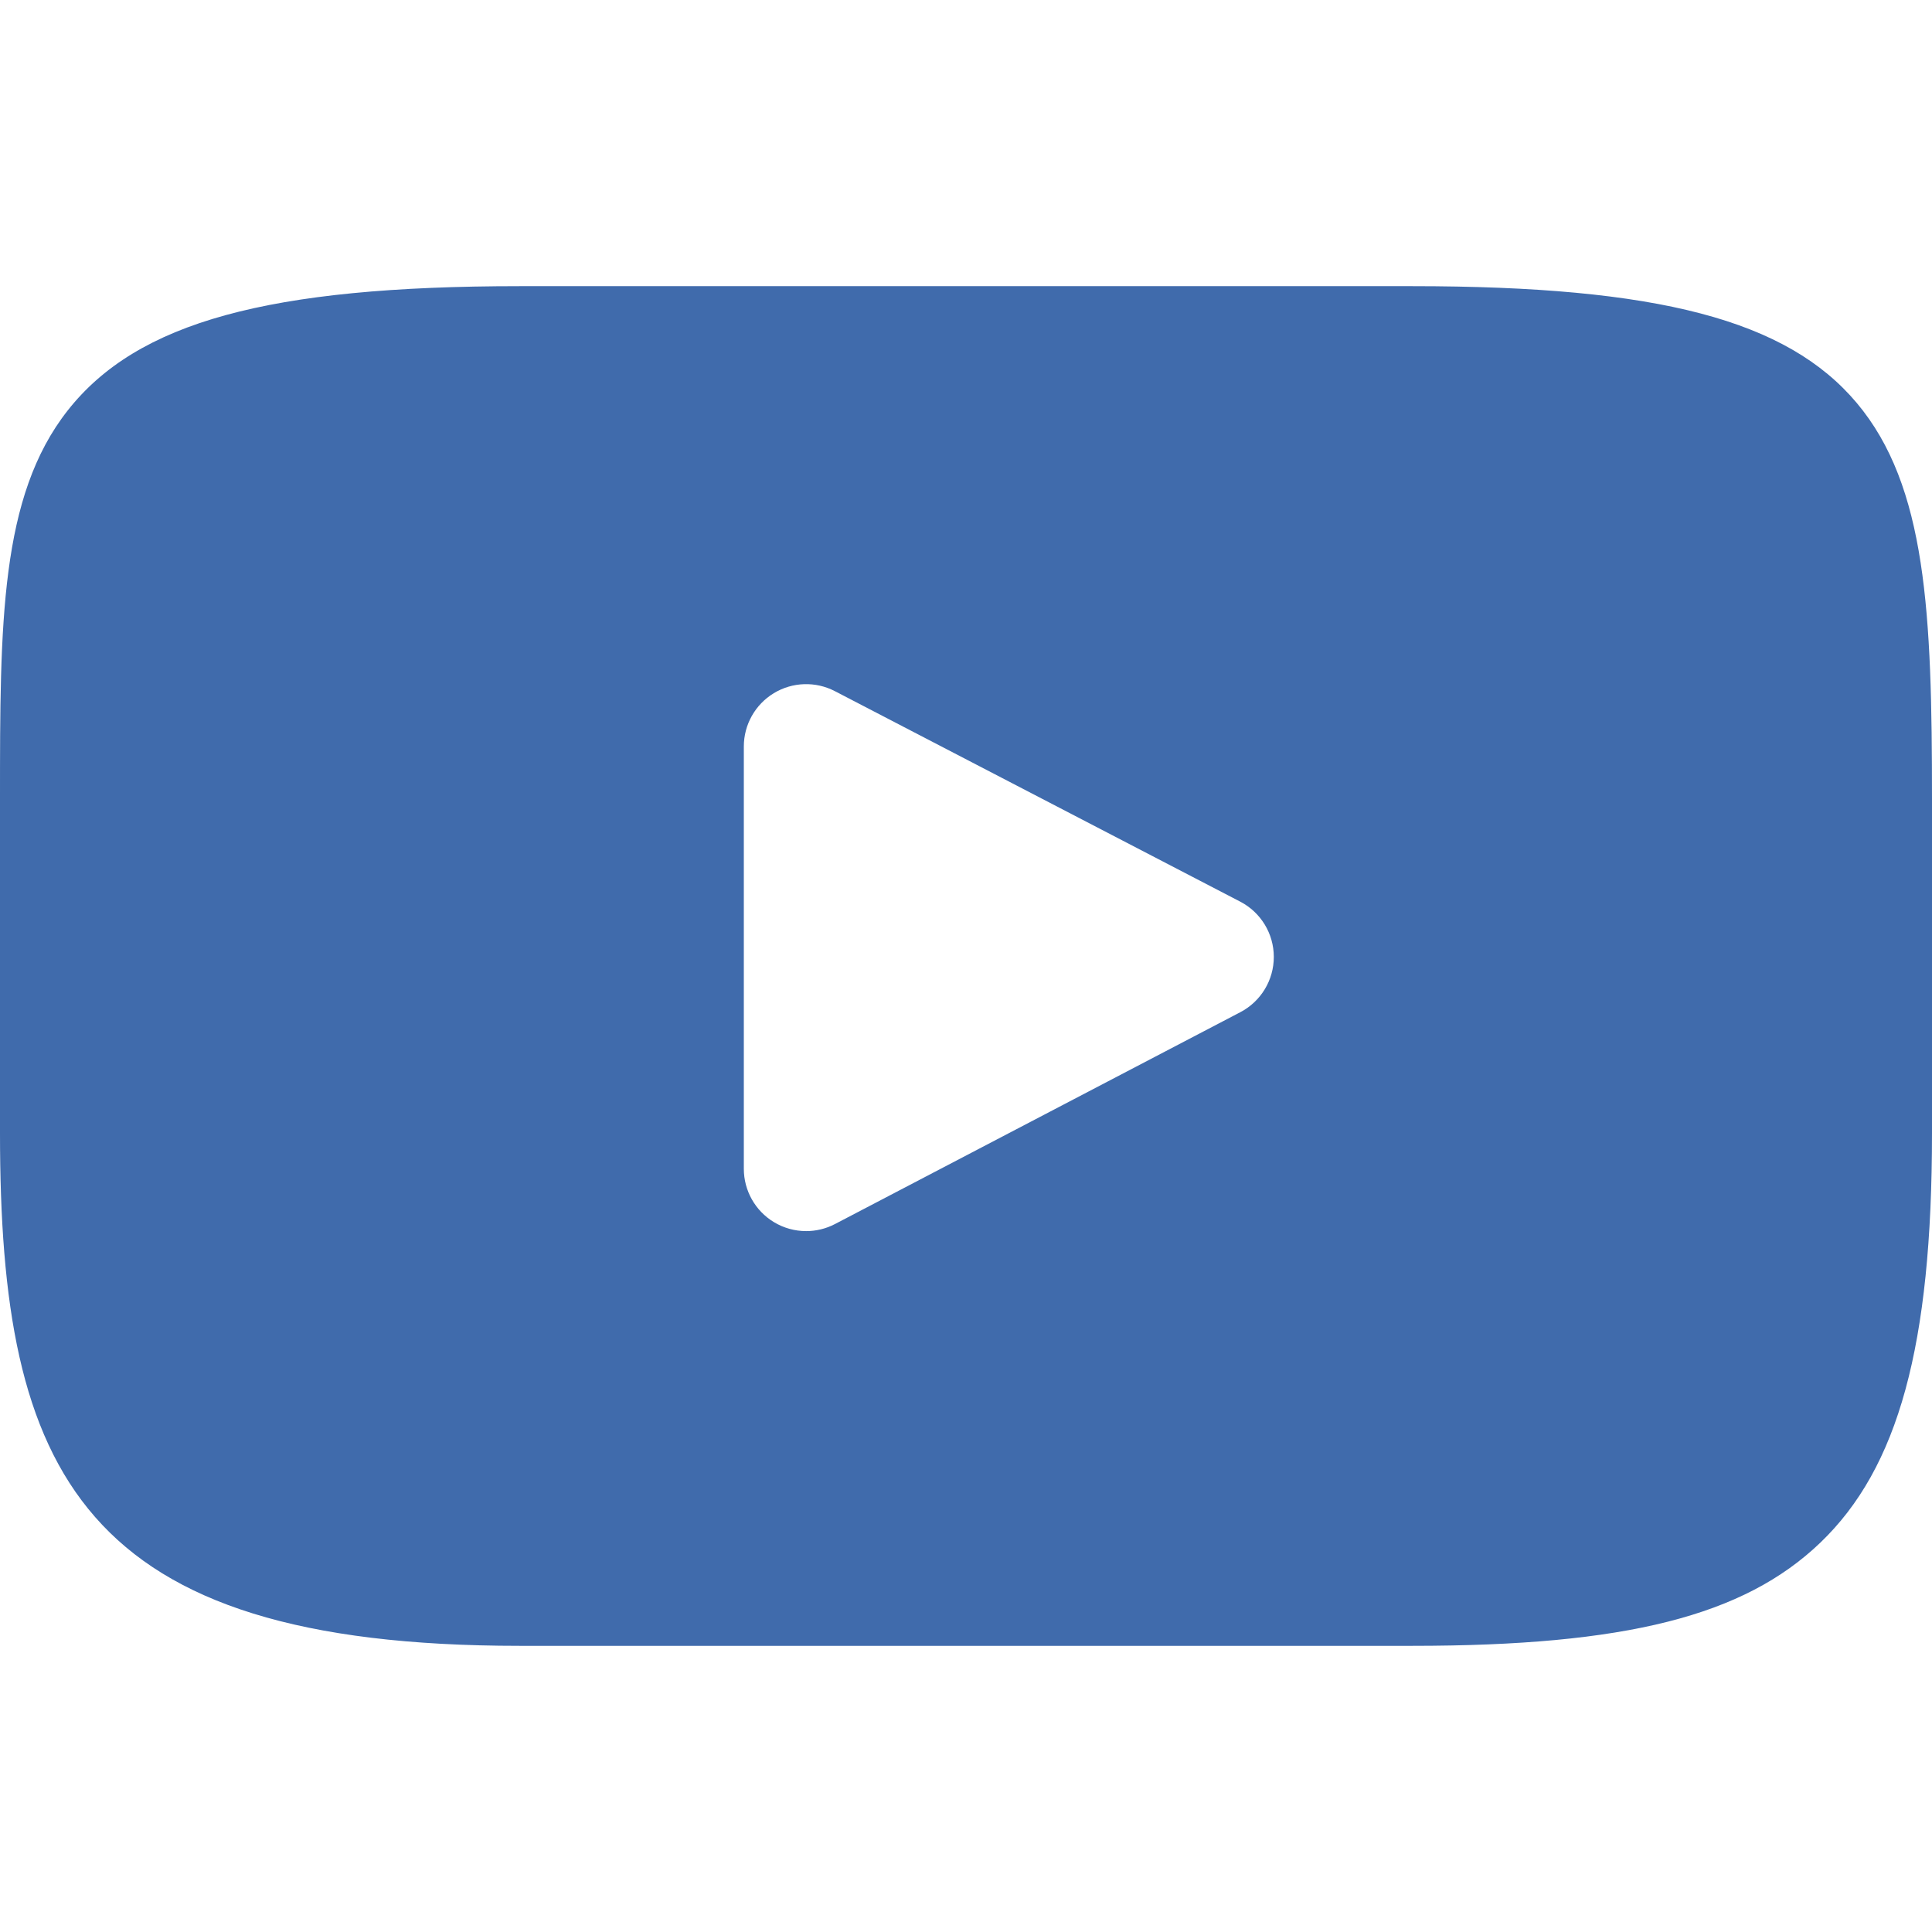
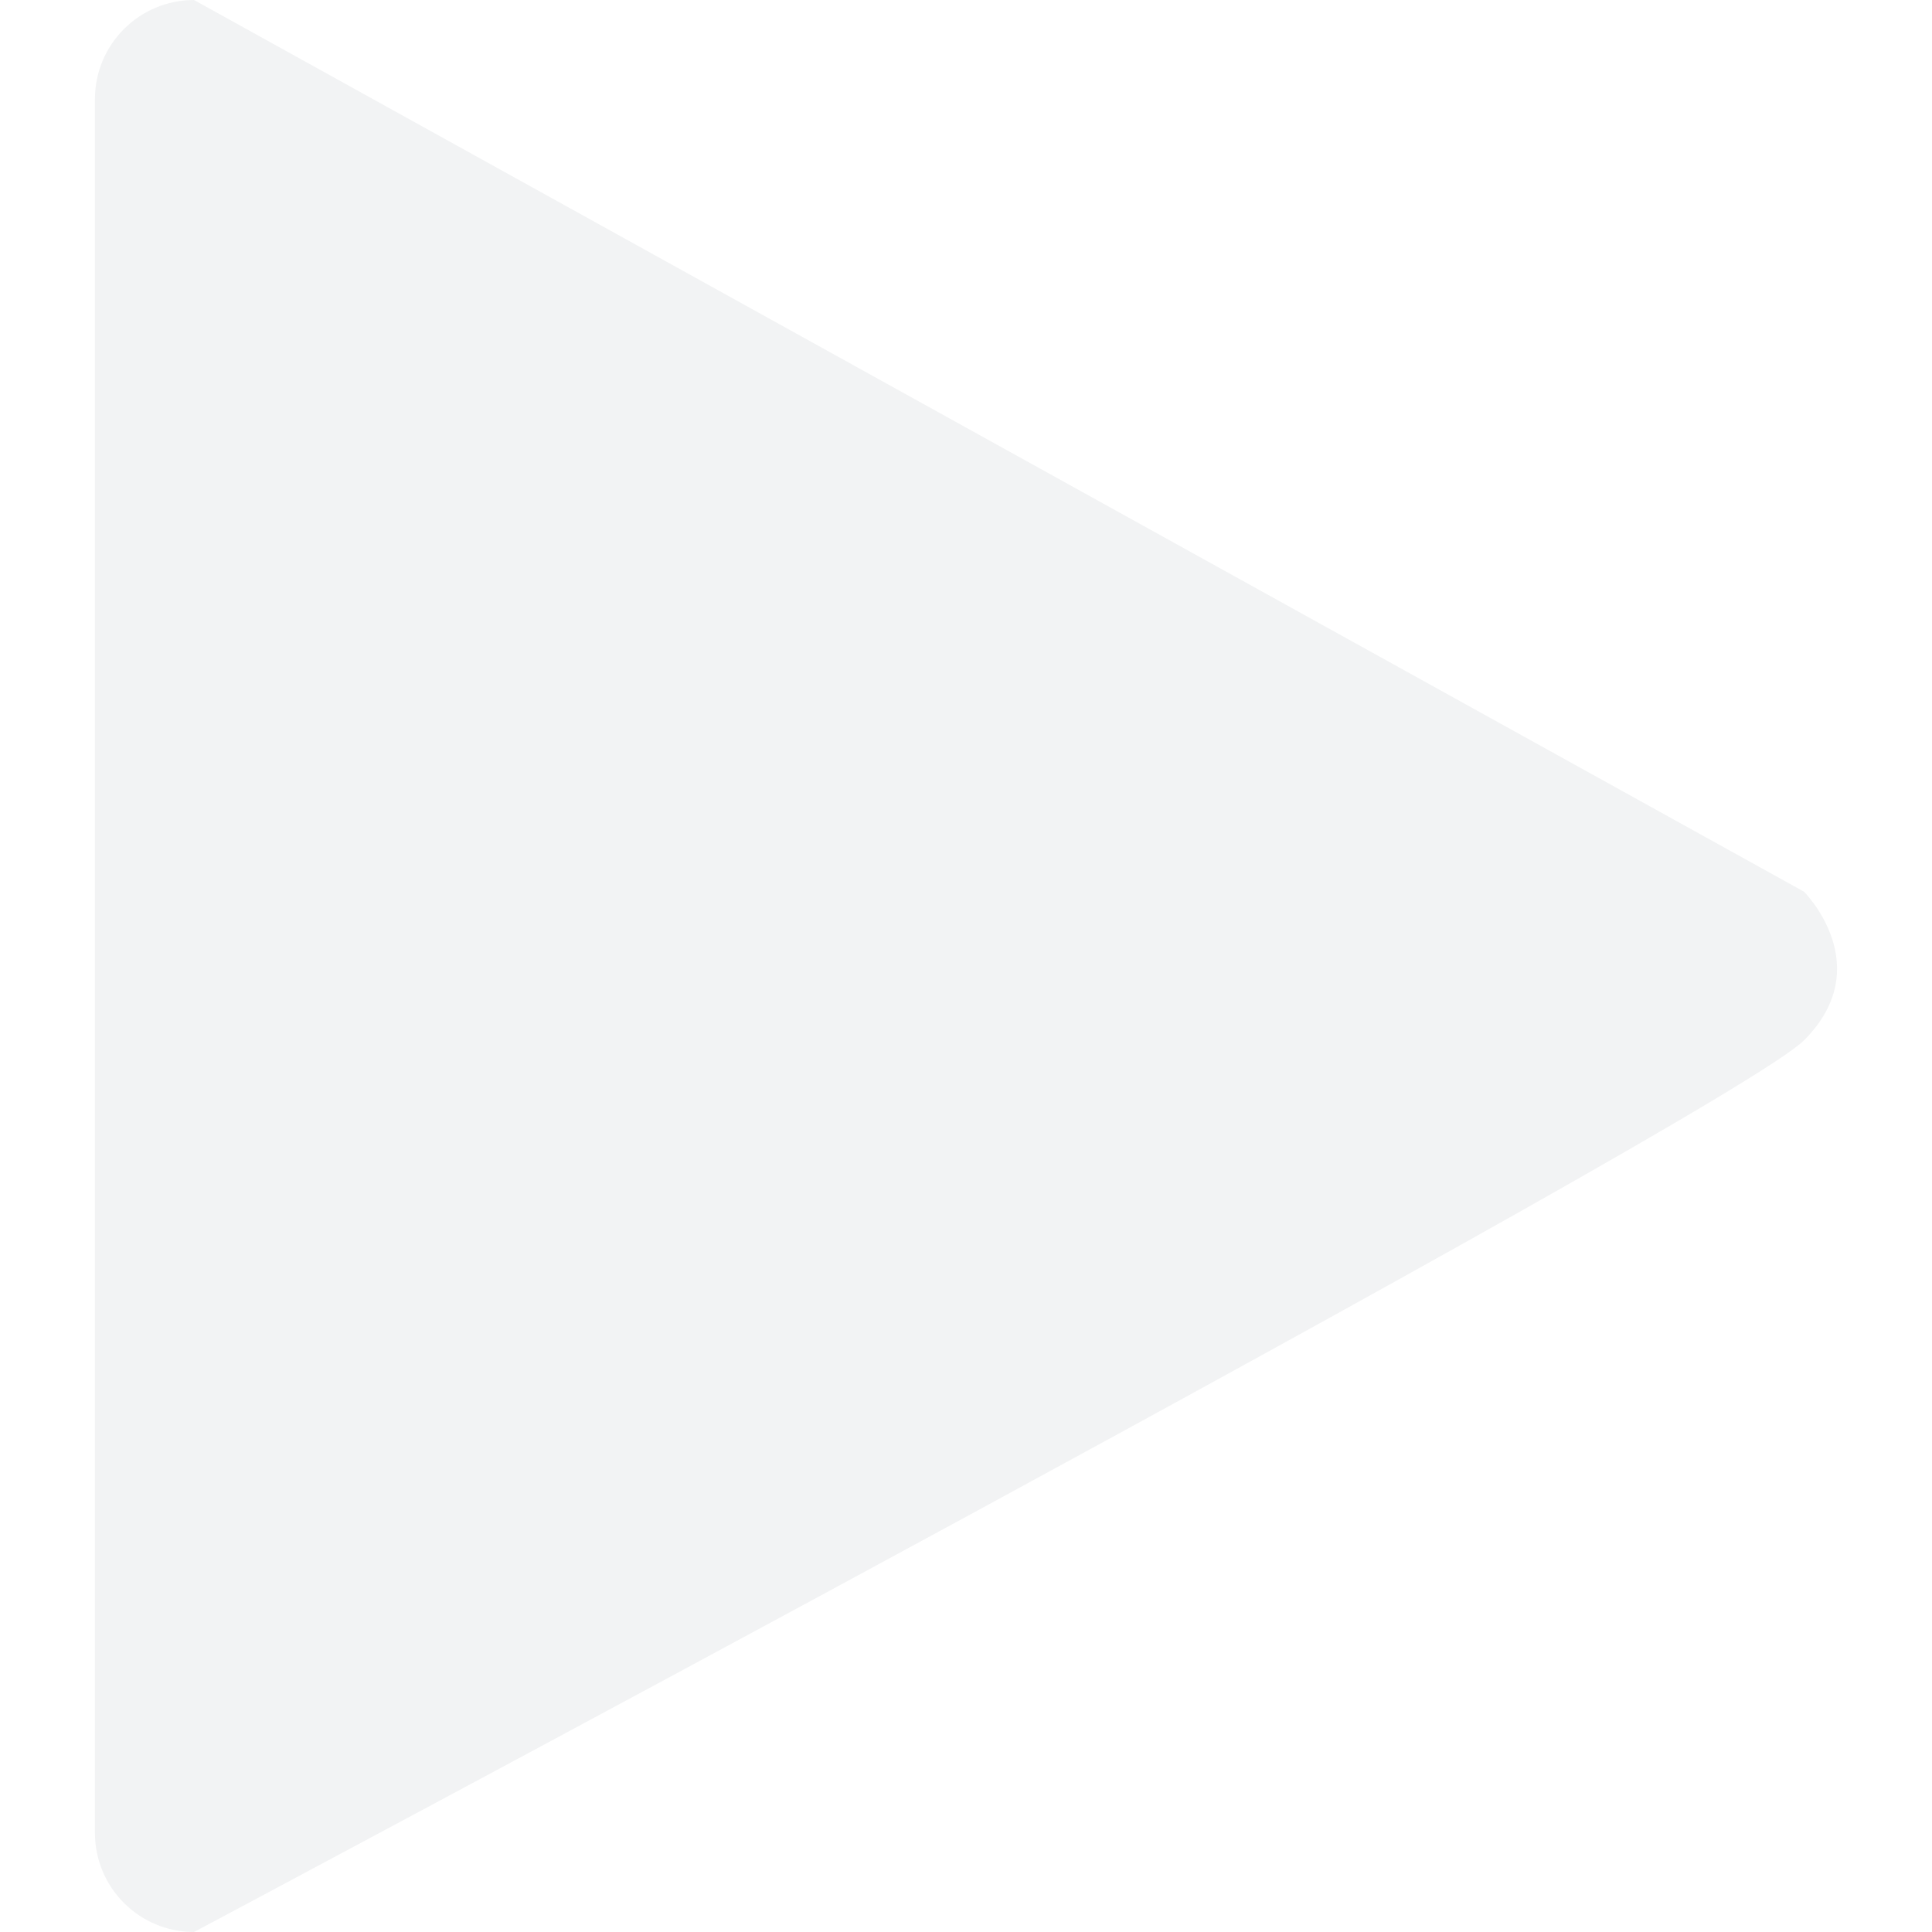
- <svg xmlns="http://www.w3.org/2000/svg" version="1.1" id="Layer_1" x="0px" y="0px" viewBox="0 0 310 310" style="enable-background:new 0 0 310 310;" xml:space="preserve" width="512px" height="512px" class="">
+ <svg xmlns="http://www.w3.org/2000/svg" version="1.1" id="Capa_1" x="0px" y="0px" viewBox="0 0 415.346 415.346" style="enable-background:new 0 0 415.346 415.346;" xml:space="preserve" width="512px" height="512px" class="">
  <g>
-     <g id="XMLID_822_">
-       <path id="XMLID_823_" d="M297.917,64.645c-11.19-13.302-31.85-18.728-71.306-18.728H83.386c-40.359,0-61.369,5.776-72.517,19.938   C0,79.663,0,100.008,0,128.166v53.669c0,54.551,12.896,82.248,83.386,82.248h143.226c34.216,0,53.176-4.788,65.442-16.527   C304.633,235.518,310,215.863,310,181.835v-53.669C310,98.471,309.159,78.006,297.917,64.645z M199.021,162.41l-65.038,33.991   c-1.454,0.76-3.044,1.137-4.632,1.137c-1.798,0-3.592-0.484-5.181-1.446c-2.992-1.813-4.819-5.056-4.819-8.554v-67.764   c0-3.492,1.822-6.732,4.808-8.546c2.987-1.814,6.702-1.938,9.801-0.328l65.038,33.772c3.309,1.718,5.387,5.134,5.392,8.861   C204.394,157.263,202.325,160.684,199.021,162.41z" data-original="#000000" class="active-path" data-old_color="#000000" fill="#406BAC" />
+     <g>
+       <g>
+         <path d="M41.712,415.346c-11.763,0-21.3-9.537-21.3-21.3V21.299C20.412,9.536,29.949,0,41.712,0l346.122,191.697    c0,0,15.975,15.975,0,31.951C371.859,239.622,41.712,415.346,41.712,415.346z" data-original="#000000" class="active-path" data-old_color="#000000" fill="#F2F3F4" />
+       </g>
+       <g>
+ 	</g>
+       <g>
+ 	</g>
+       <g>
+ 	</g>
+       <g>
+ 	</g>
+       <g>
+ 	</g>
+       <g>
+ 	</g>
+       <g>
+ 	</g>
+       <g>
+ 	</g>
+       <g>
+ 	</g>
+       <g>
+ 	</g>
+       <g>
+ 	</g>
+       <g>
+ 	</g>
+       <g>
+ 	</g>
+       <g>
+ 	</g>
+       <g>
+ 	</g>
    </g>
  </g>
</svg>
